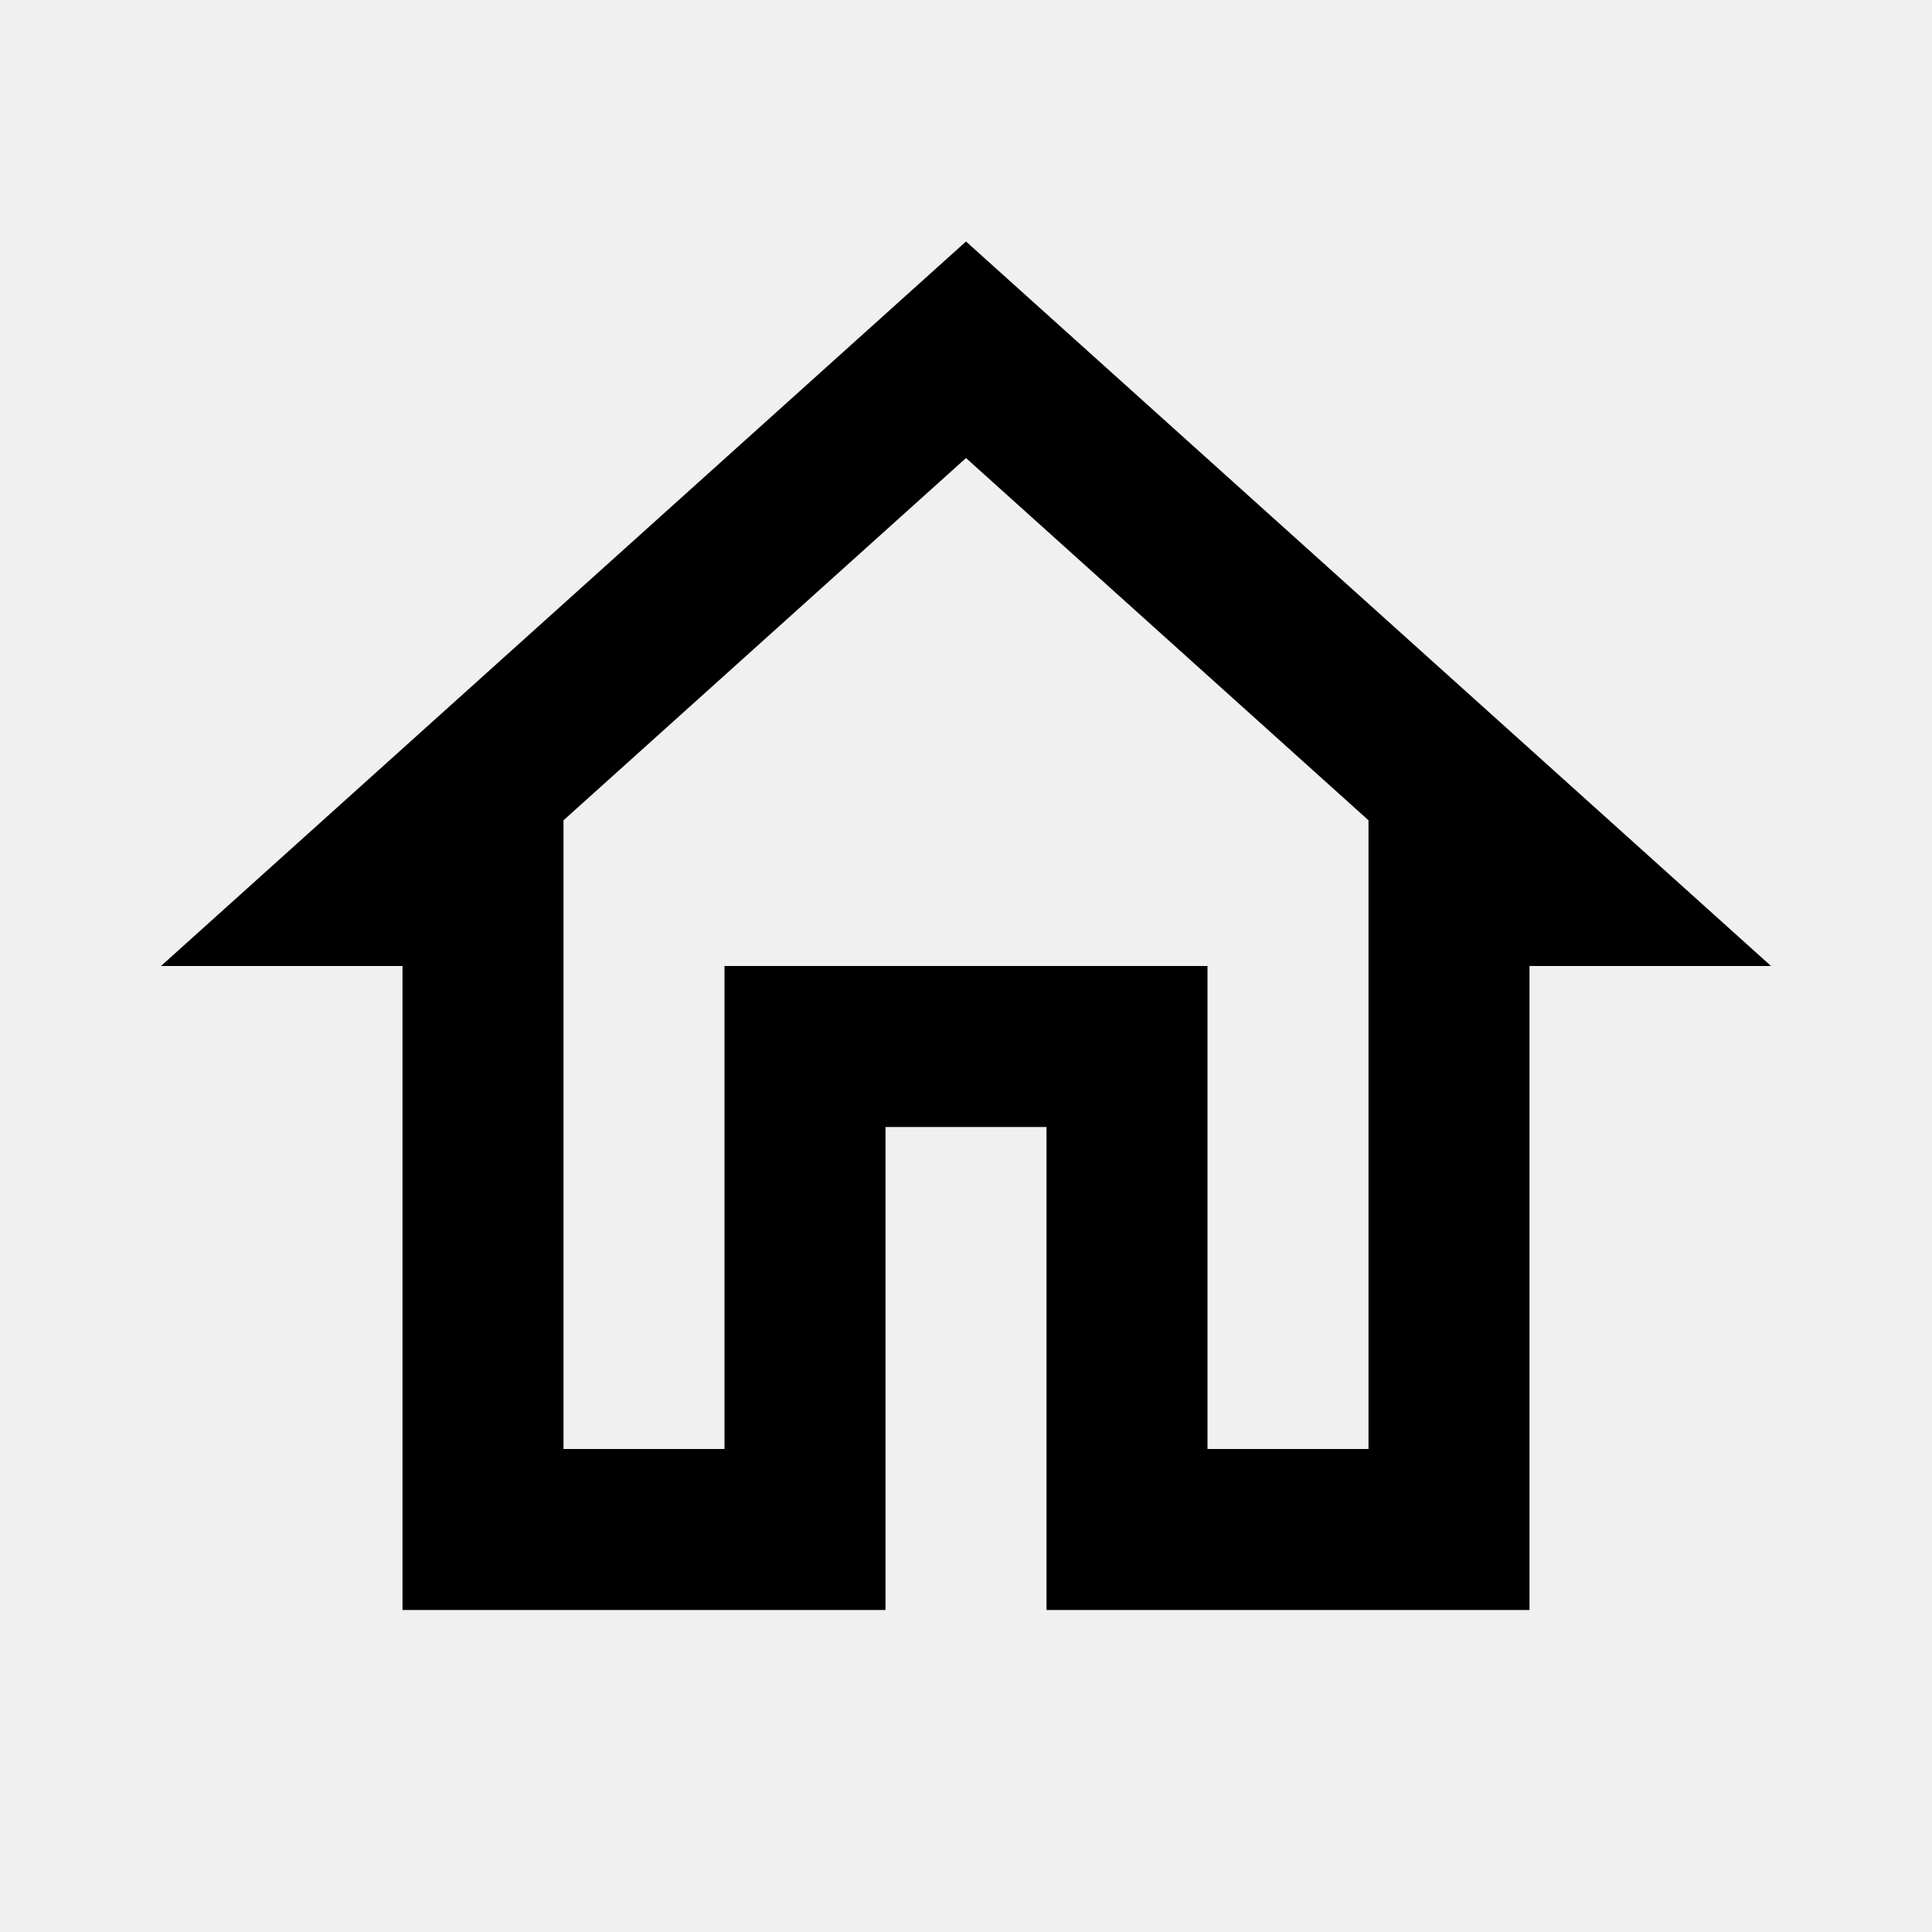
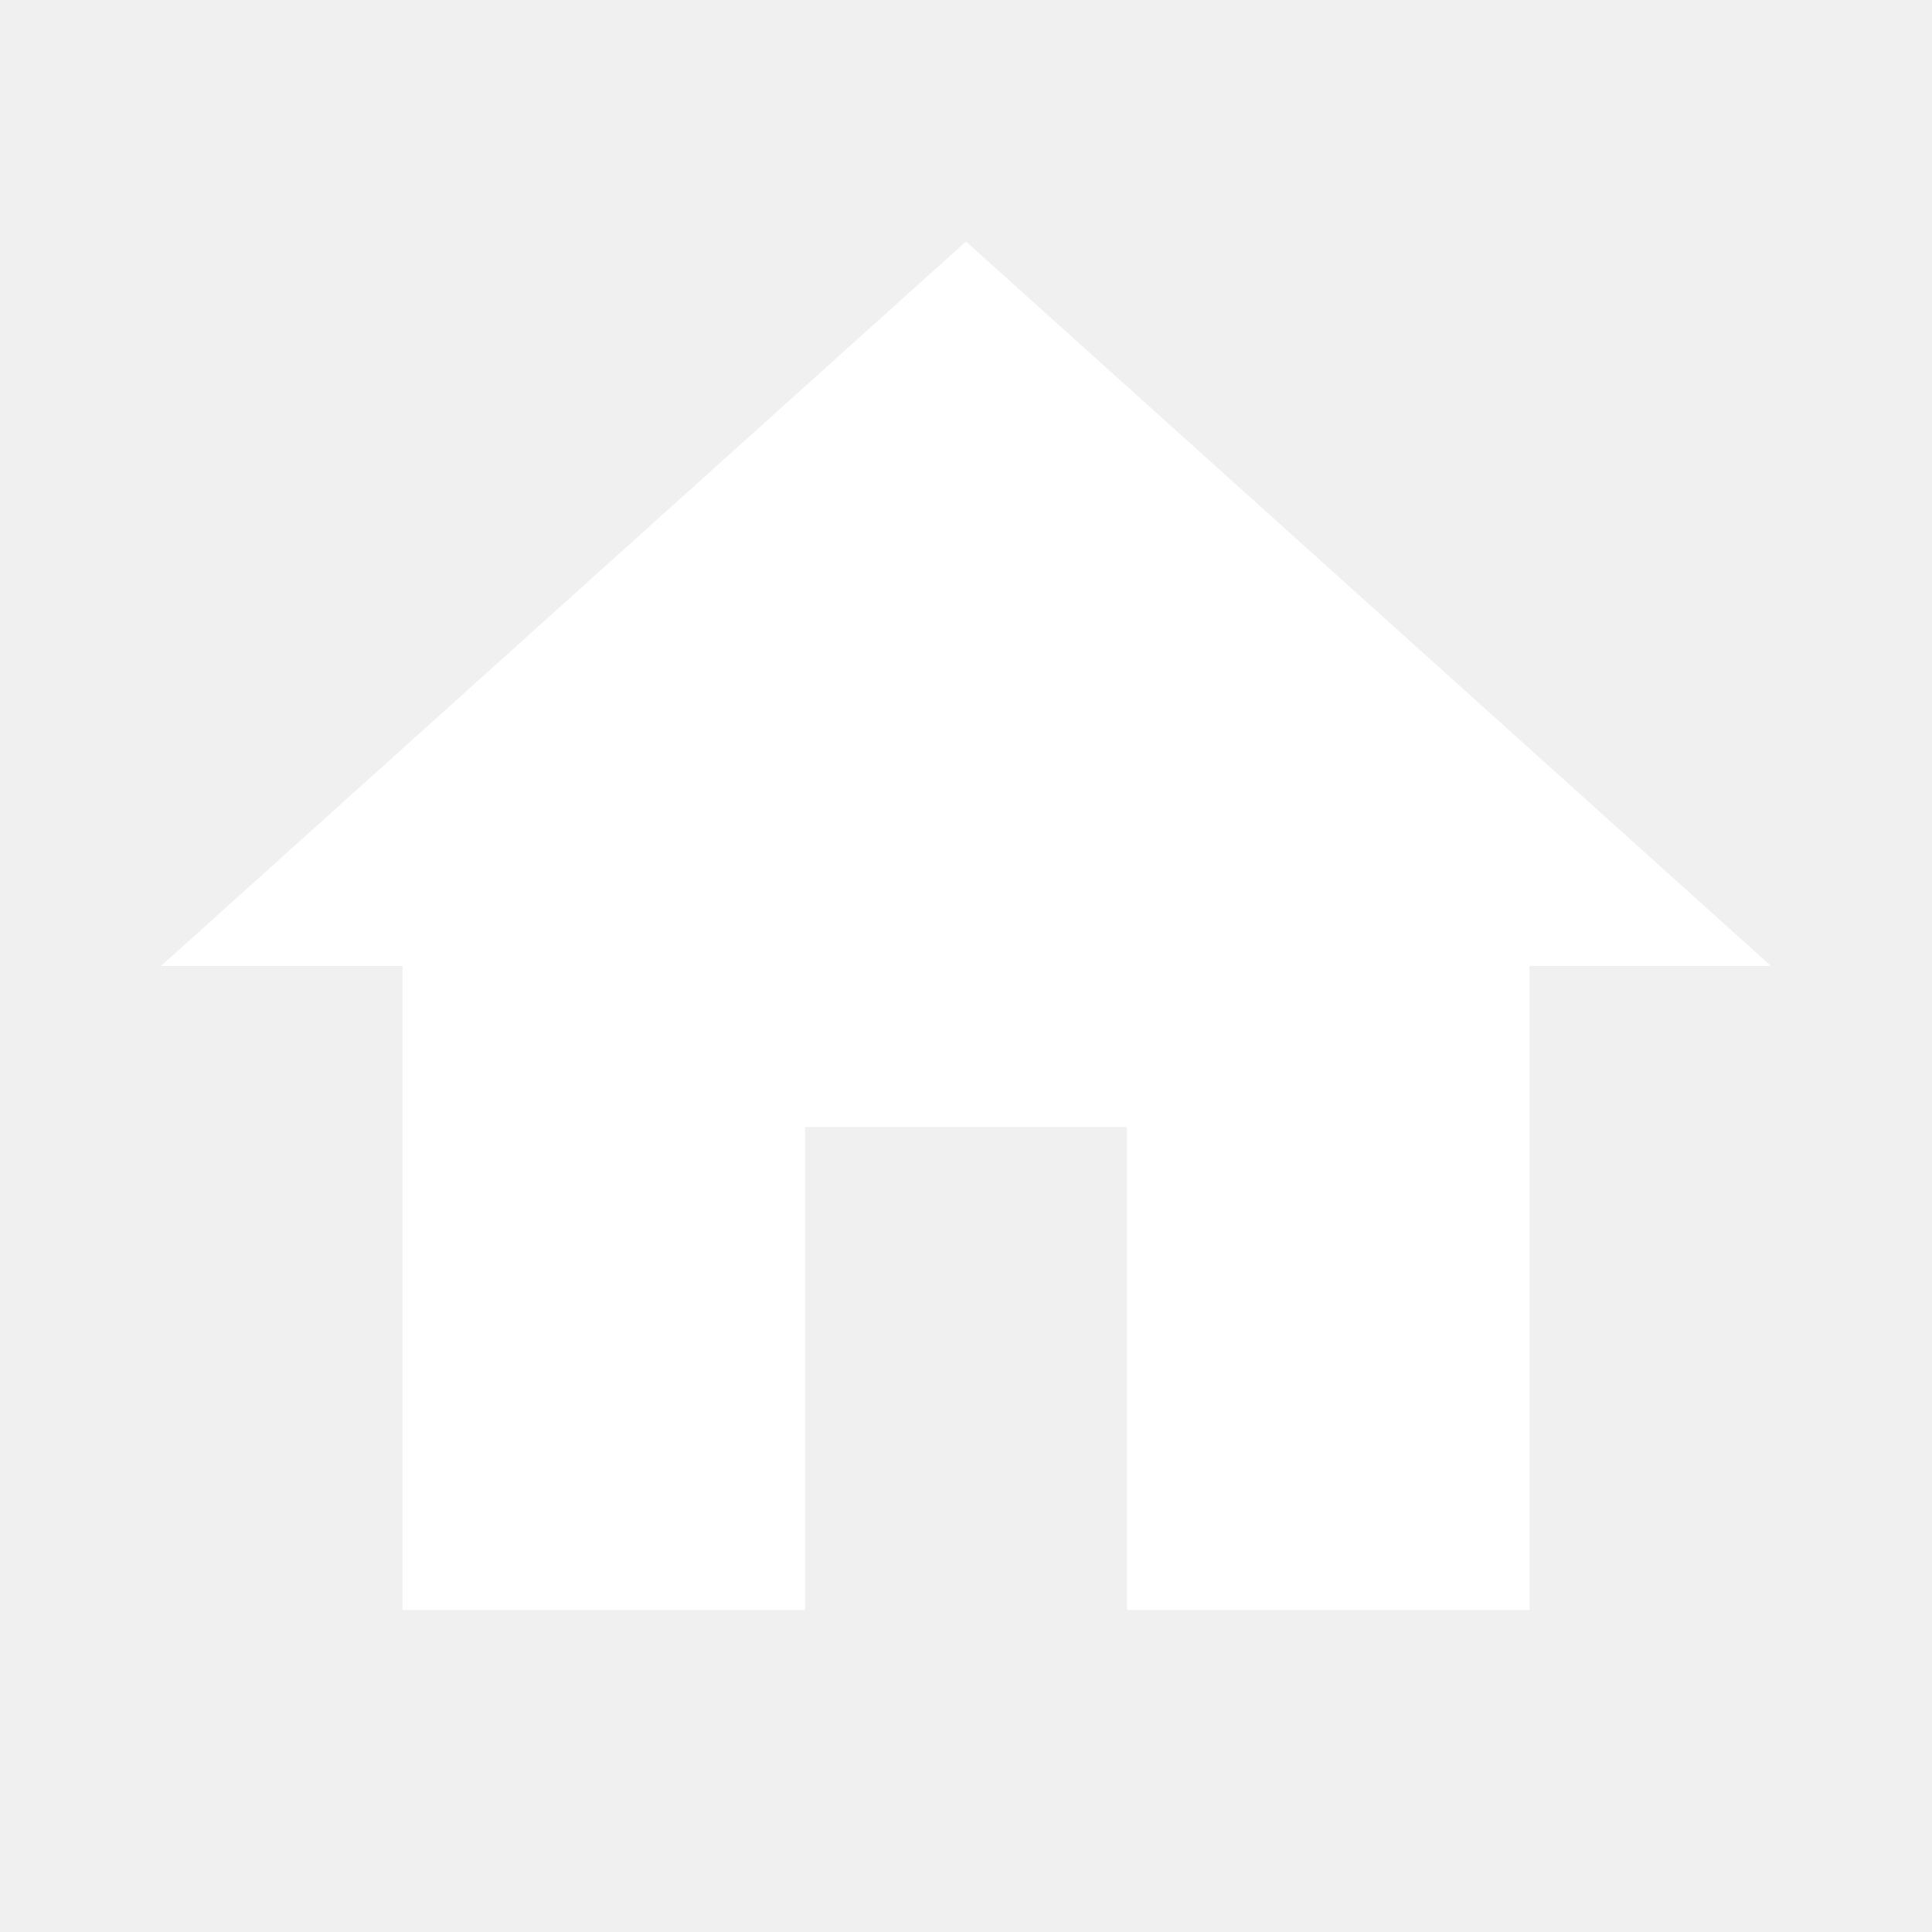
- <svg xmlns="http://www.w3.org/2000/svg" height="24" viewBox="0 0 24 24" width="24">
-   <path d="M0 0h24v24H0V0z" fill="none" />
-   <path d="M12 5.69l5 4.5V18h-2v-6H9v6H7v-7.81l5-4.5M12 3L2 12h3v8h6v-6h2v6h6v-8h3L12 3z" />
+ <svg xmlns="http://www.w3.org/2000/svg" viewBox="0 0 24 24" fill="white" width="18px" height="18px">
+   <path d="M0 0h24v24H0z" fill="none" />
+   <path d="M10 20v-6h4v6h5v-8h3L12 3 2 12h3v8z" />
</svg>
